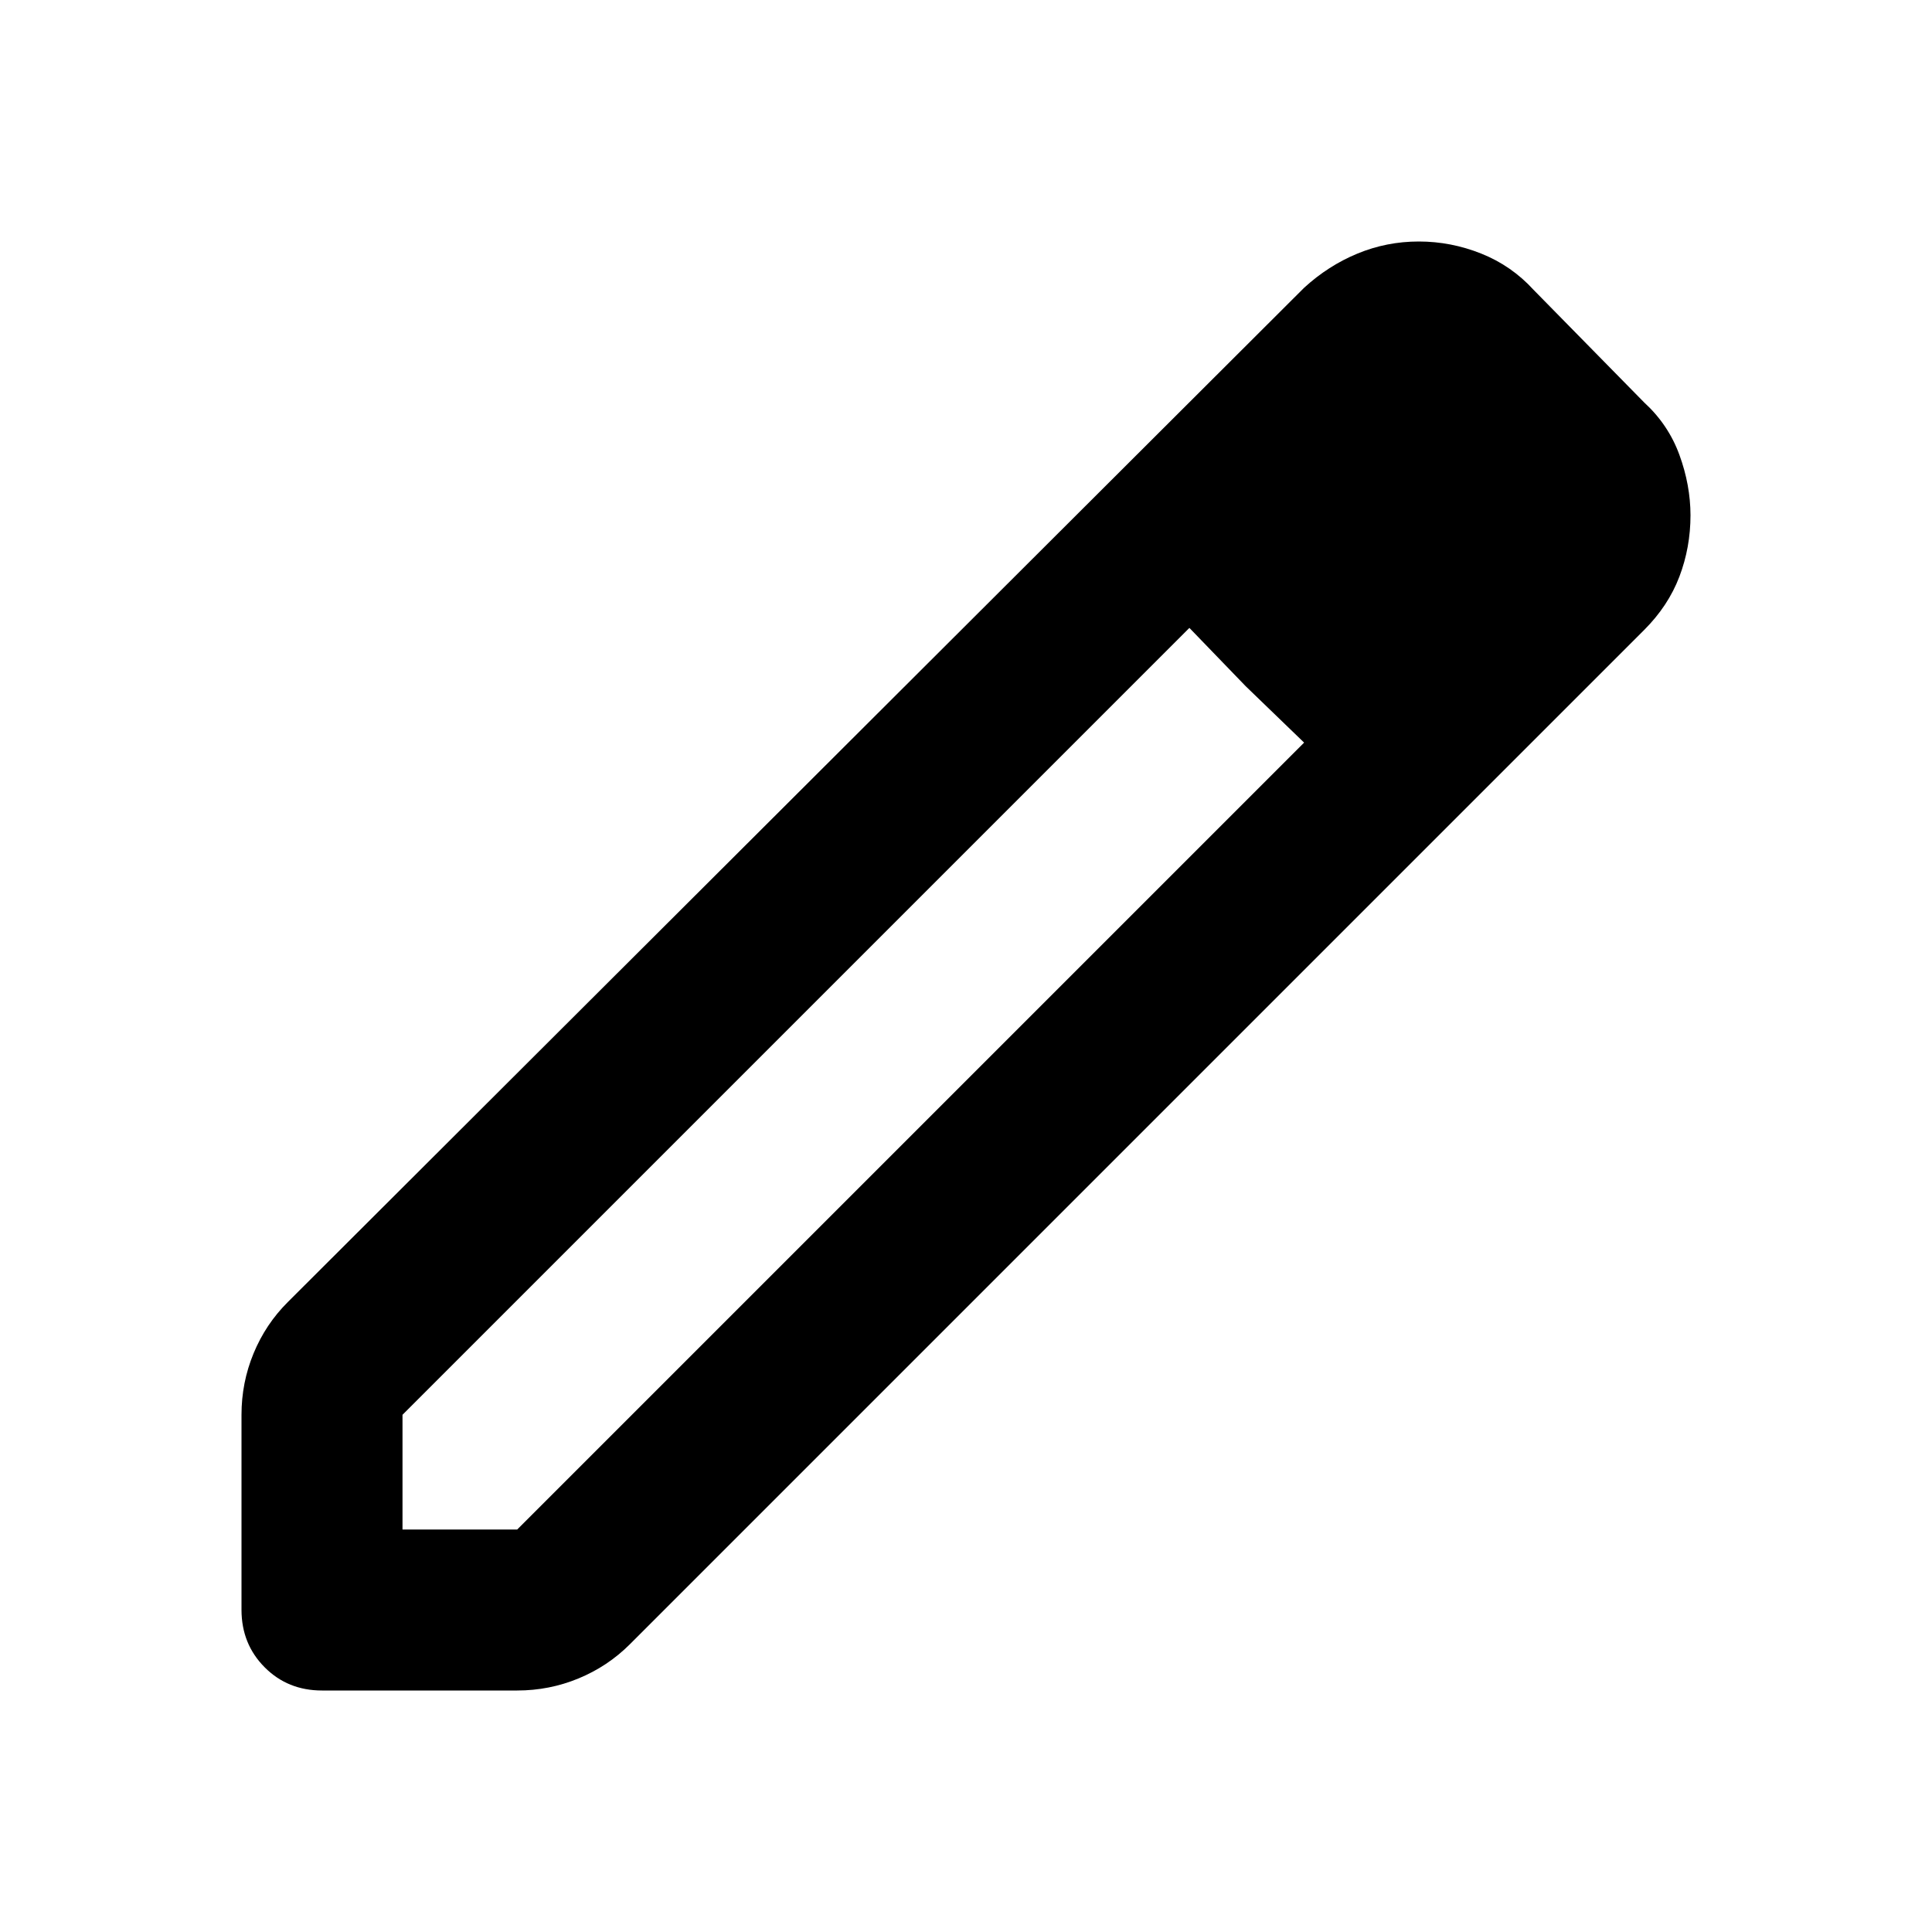
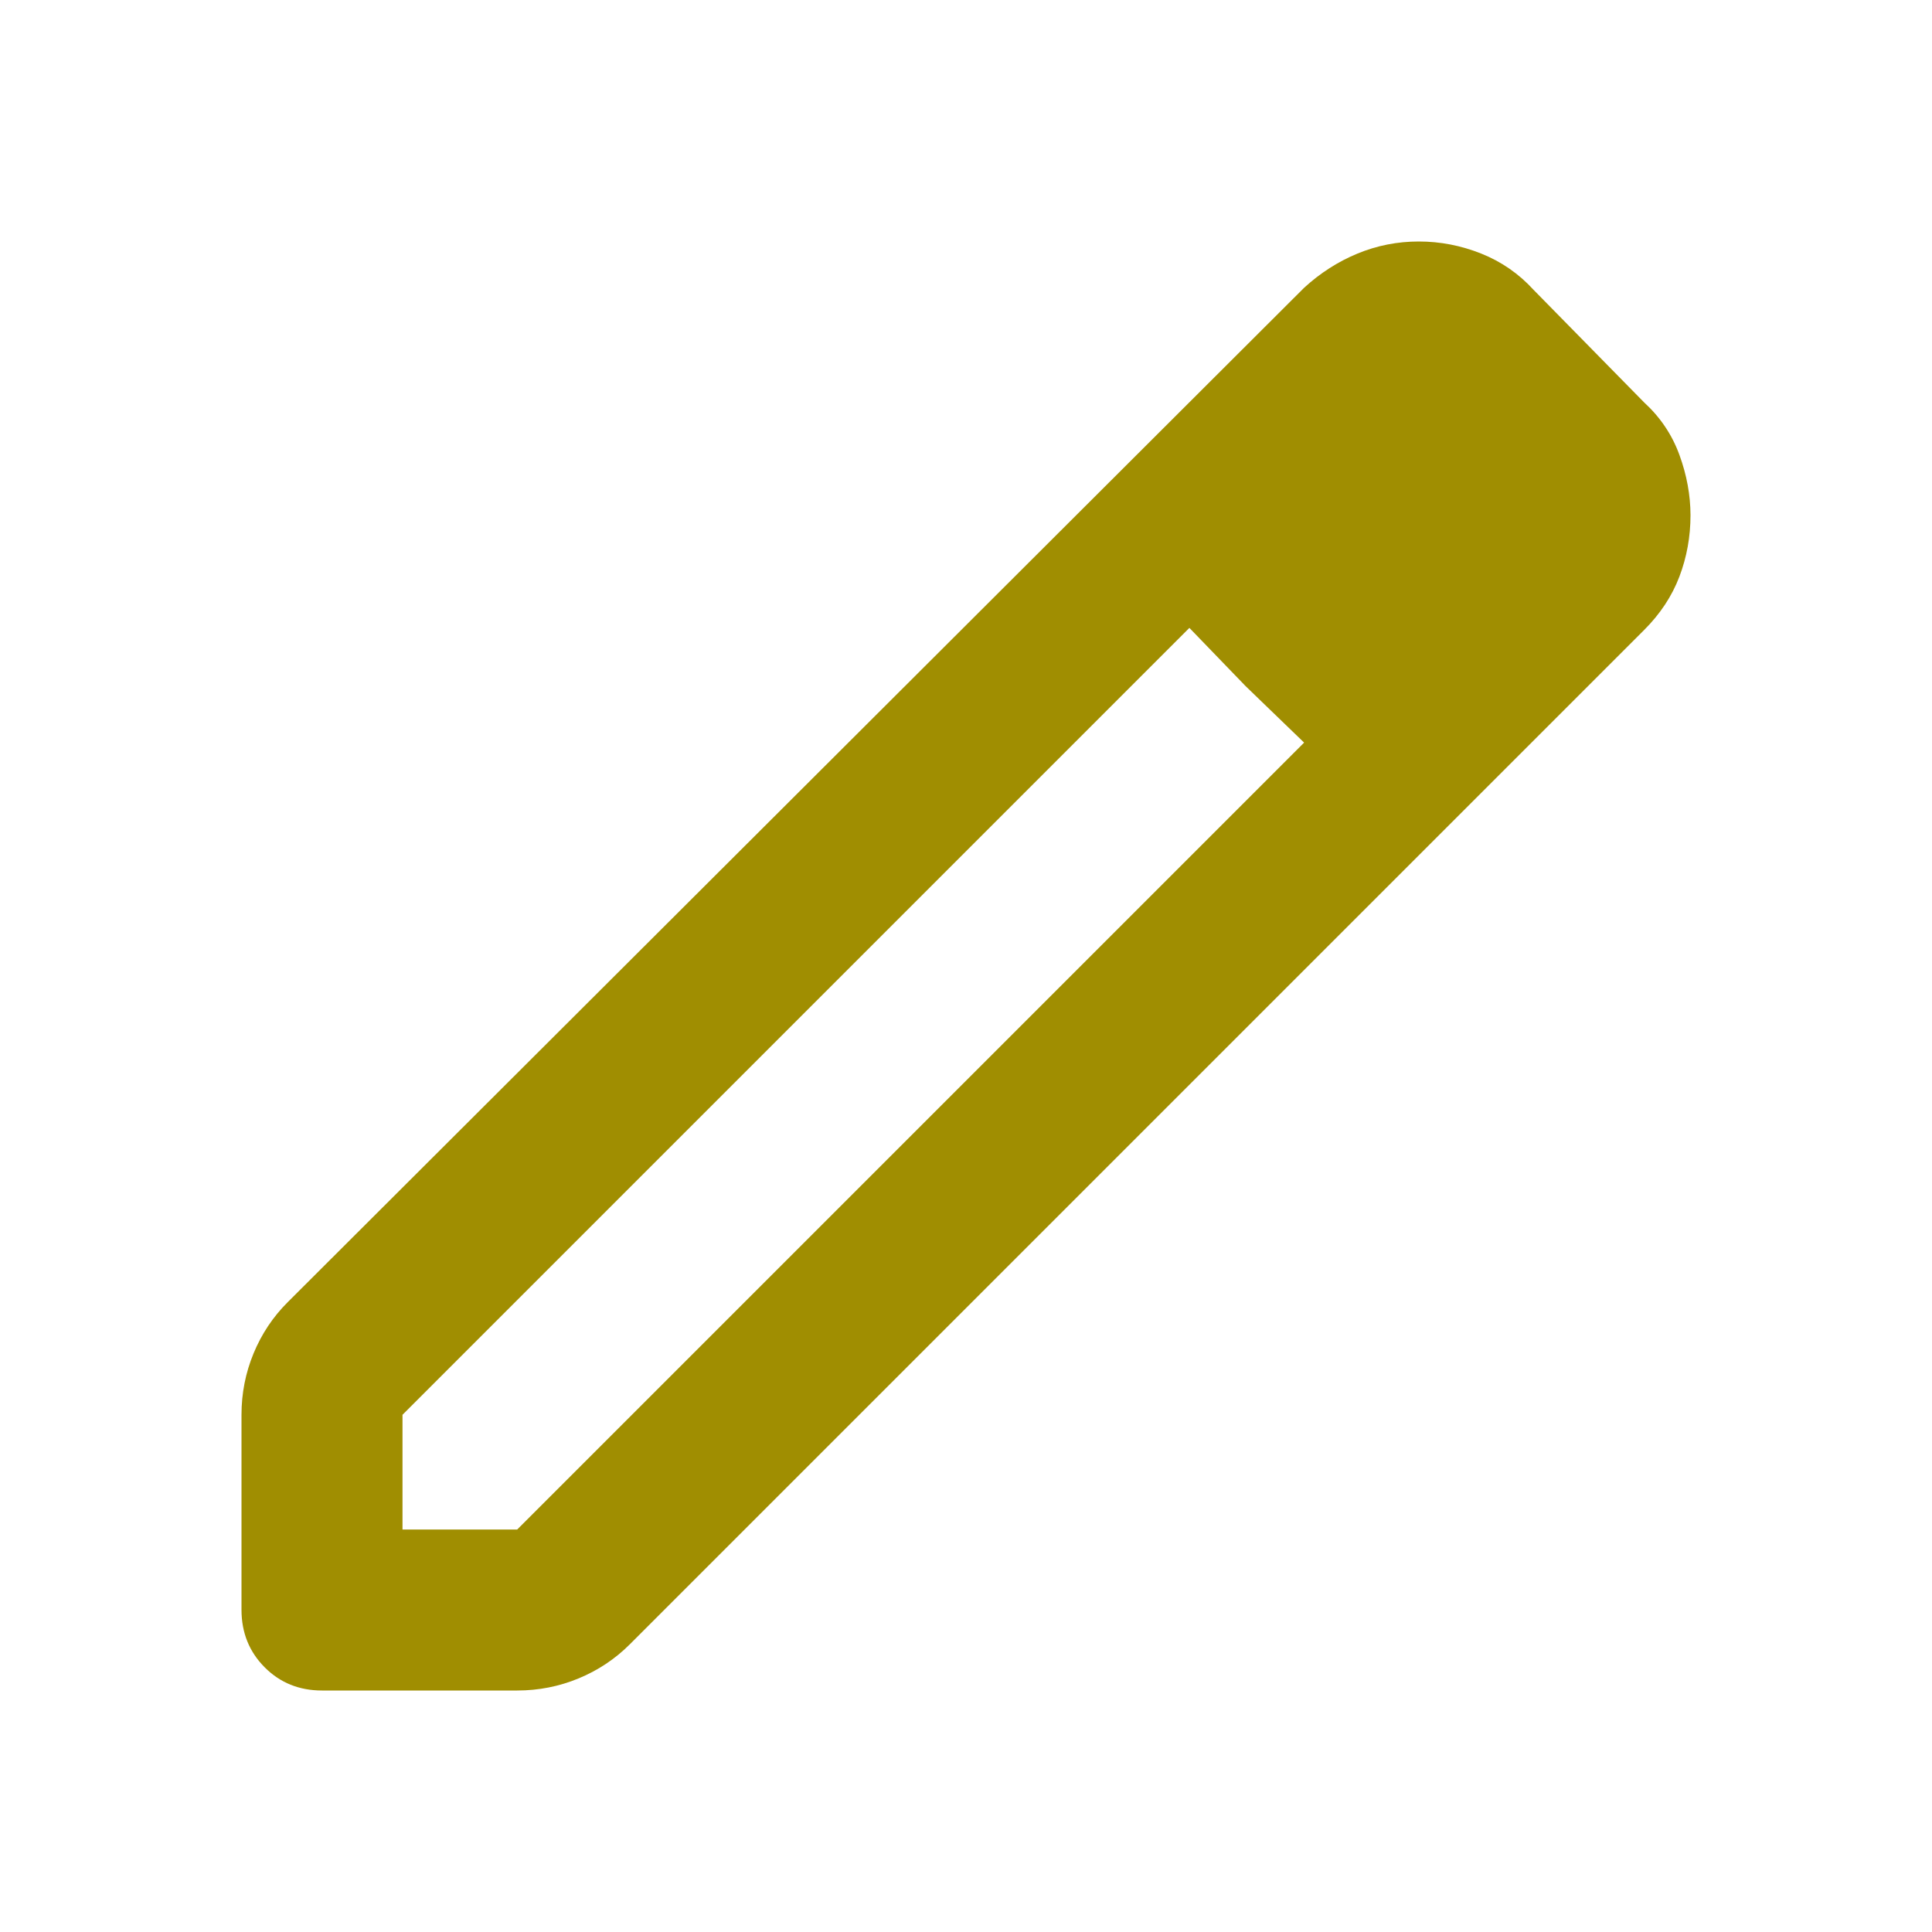
<svg xmlns="http://www.w3.org/2000/svg" width="32" height="32" viewBox="0 0 24 24">
-   <path fill="#000000" d="M5 19h1.425L16.2 9.225L14.775 7.8L5 17.575zm-1 2q-.425 0-.712-.288T3 20v-2.425q0-.4.15-.763t.425-.637L16.2 3.575q.3-.275.663-.425t.762-.15t.775.15t.65.45L20.425 5q.3.275.437.65T21 6.4q0 .4-.138.763t-.437.662l-12.6 12.6q-.275.275-.638.425t-.762.15zM19 6.4L17.6 5zm-3.525 2.125l-.7-.725L16.2 9.225z" />
+   <path fill="#a08e01" d="M5 19h1.425L16.2 9.225L14.775 7.8L5 17.575zm-1 2q-.425 0-.712-.288T3 20v-2.425q0-.4.15-.763t.425-.637L16.2 3.575q.3-.275.663-.425t.762-.15t.775.15t.65.45L20.425 5q.3.275.437.65T21 6.4q0 .4-.138.763t-.437.662l-12.6 12.6q-.275.275-.638.425t-.762.15zM19 6.4L17.6 5zm-3.525 2.125l-.7-.725L16.2 9.225z" />
</svg>
